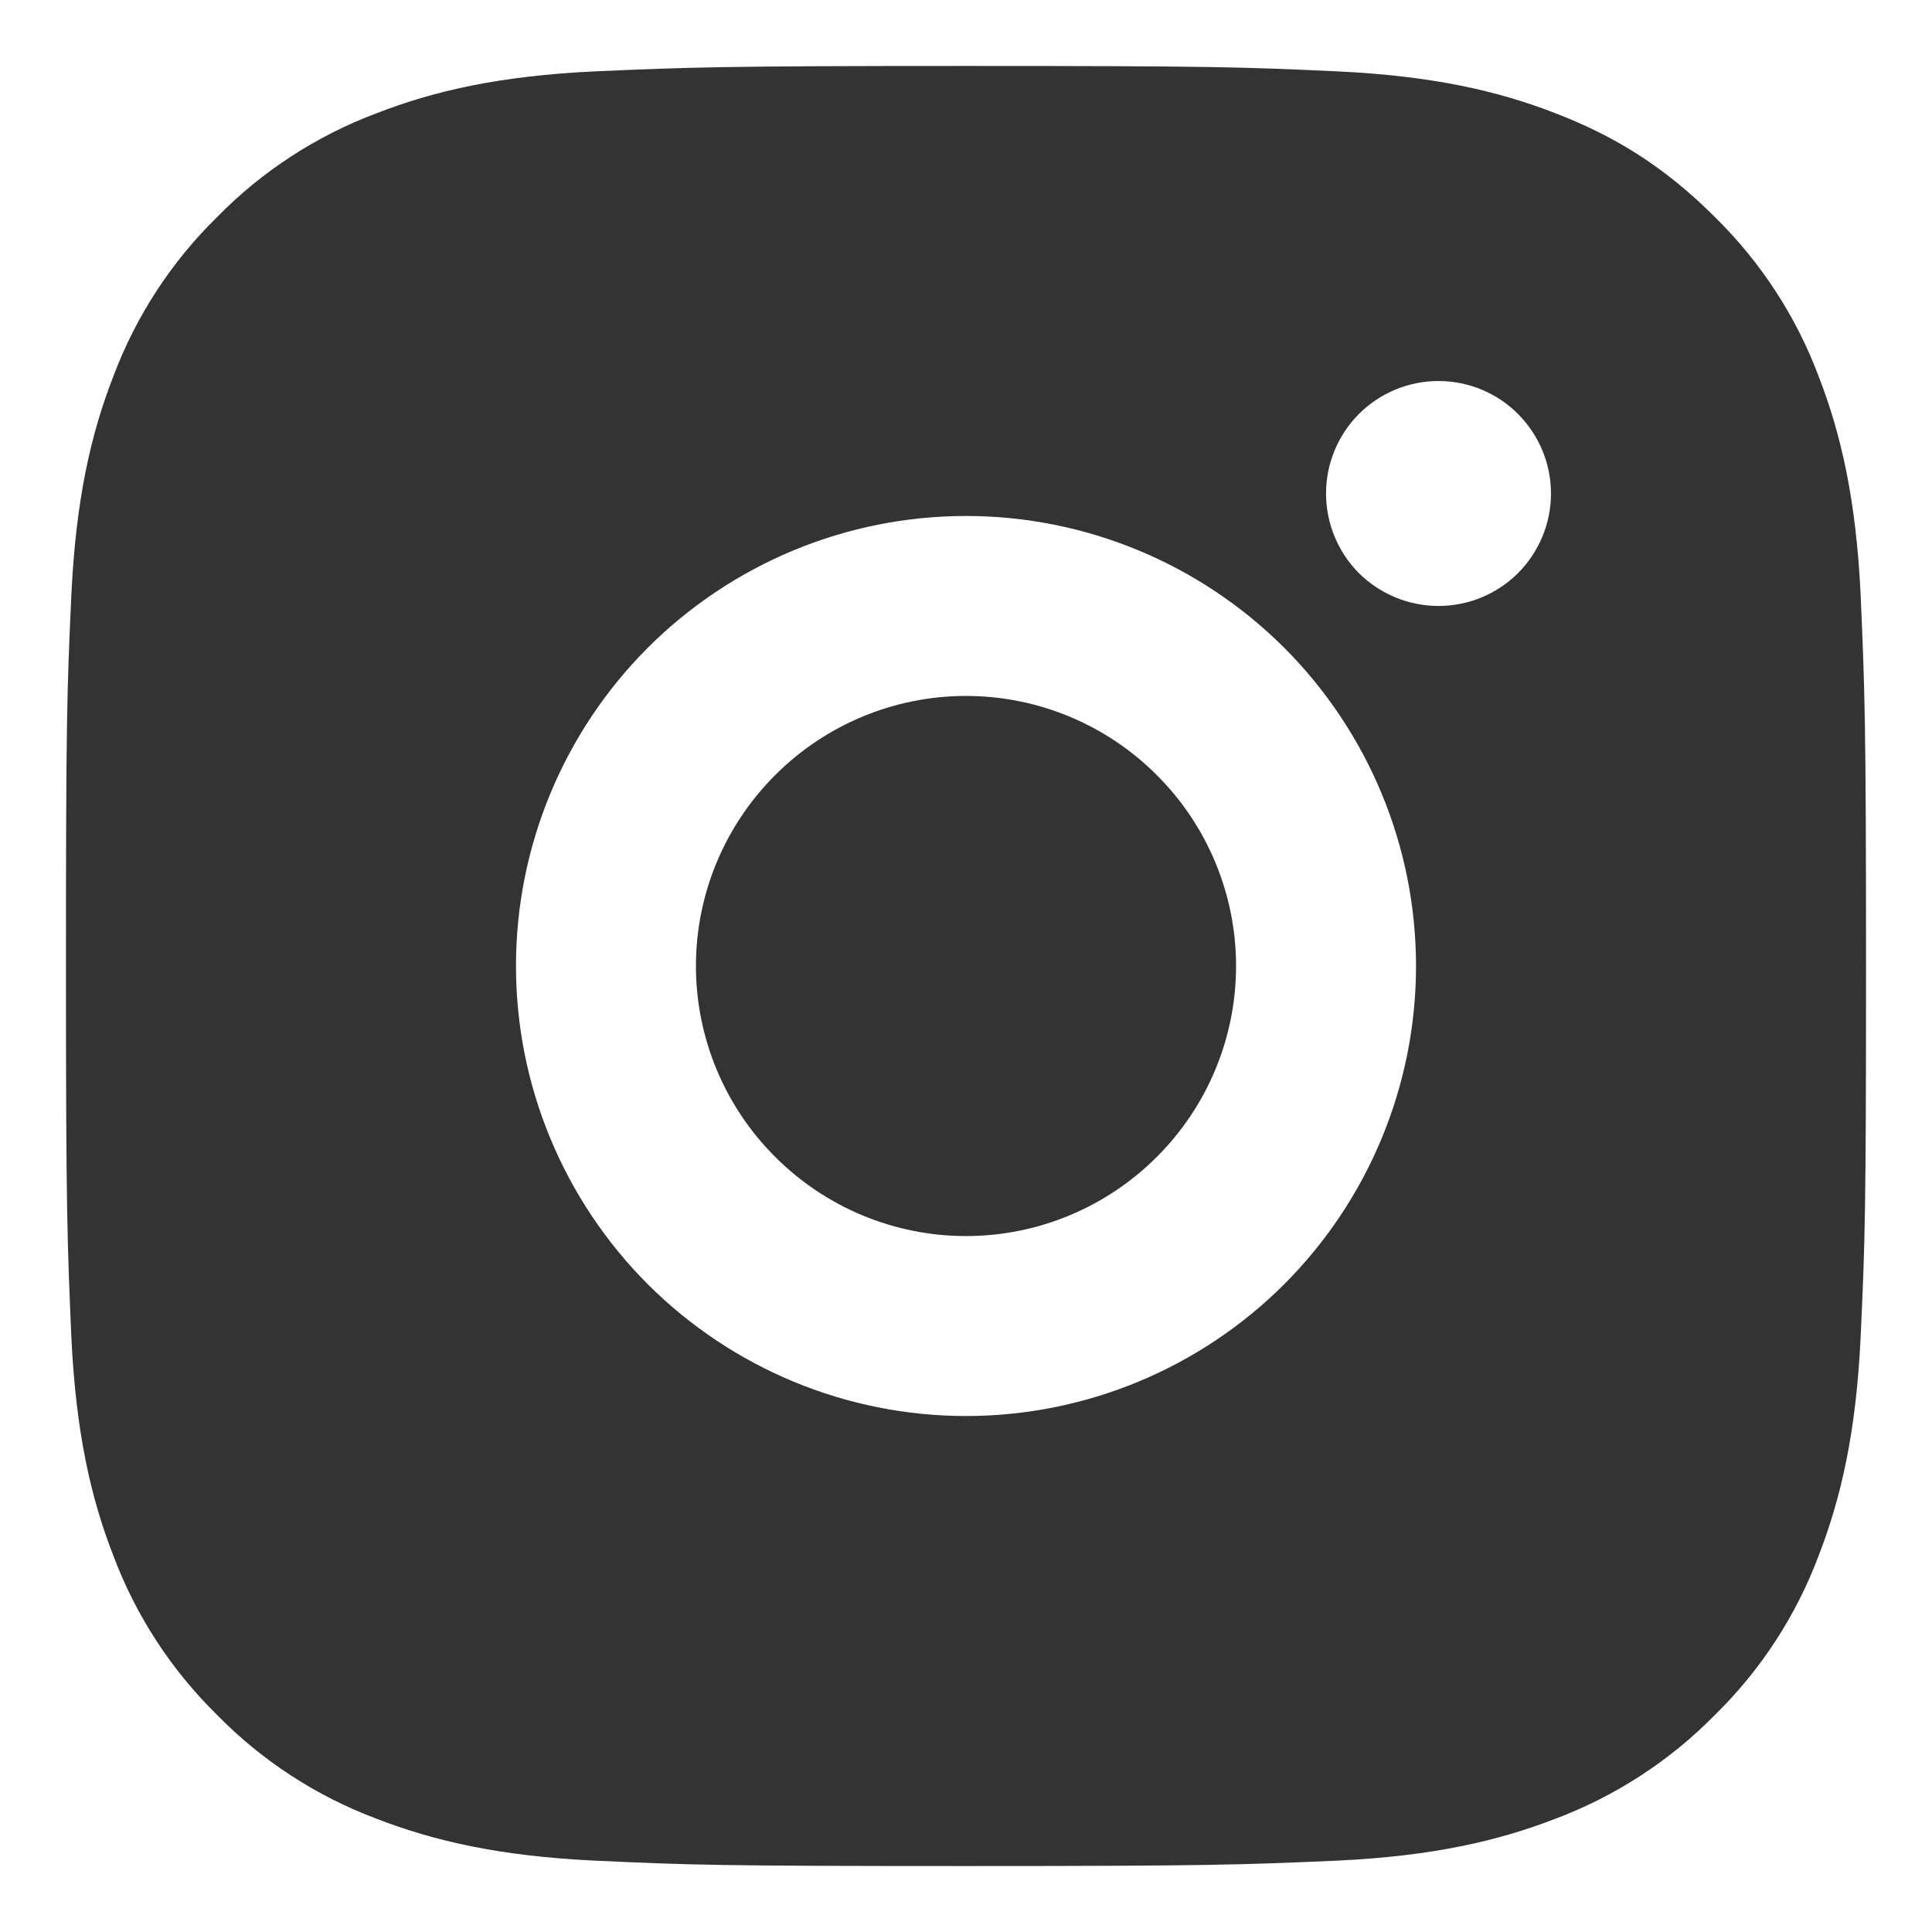
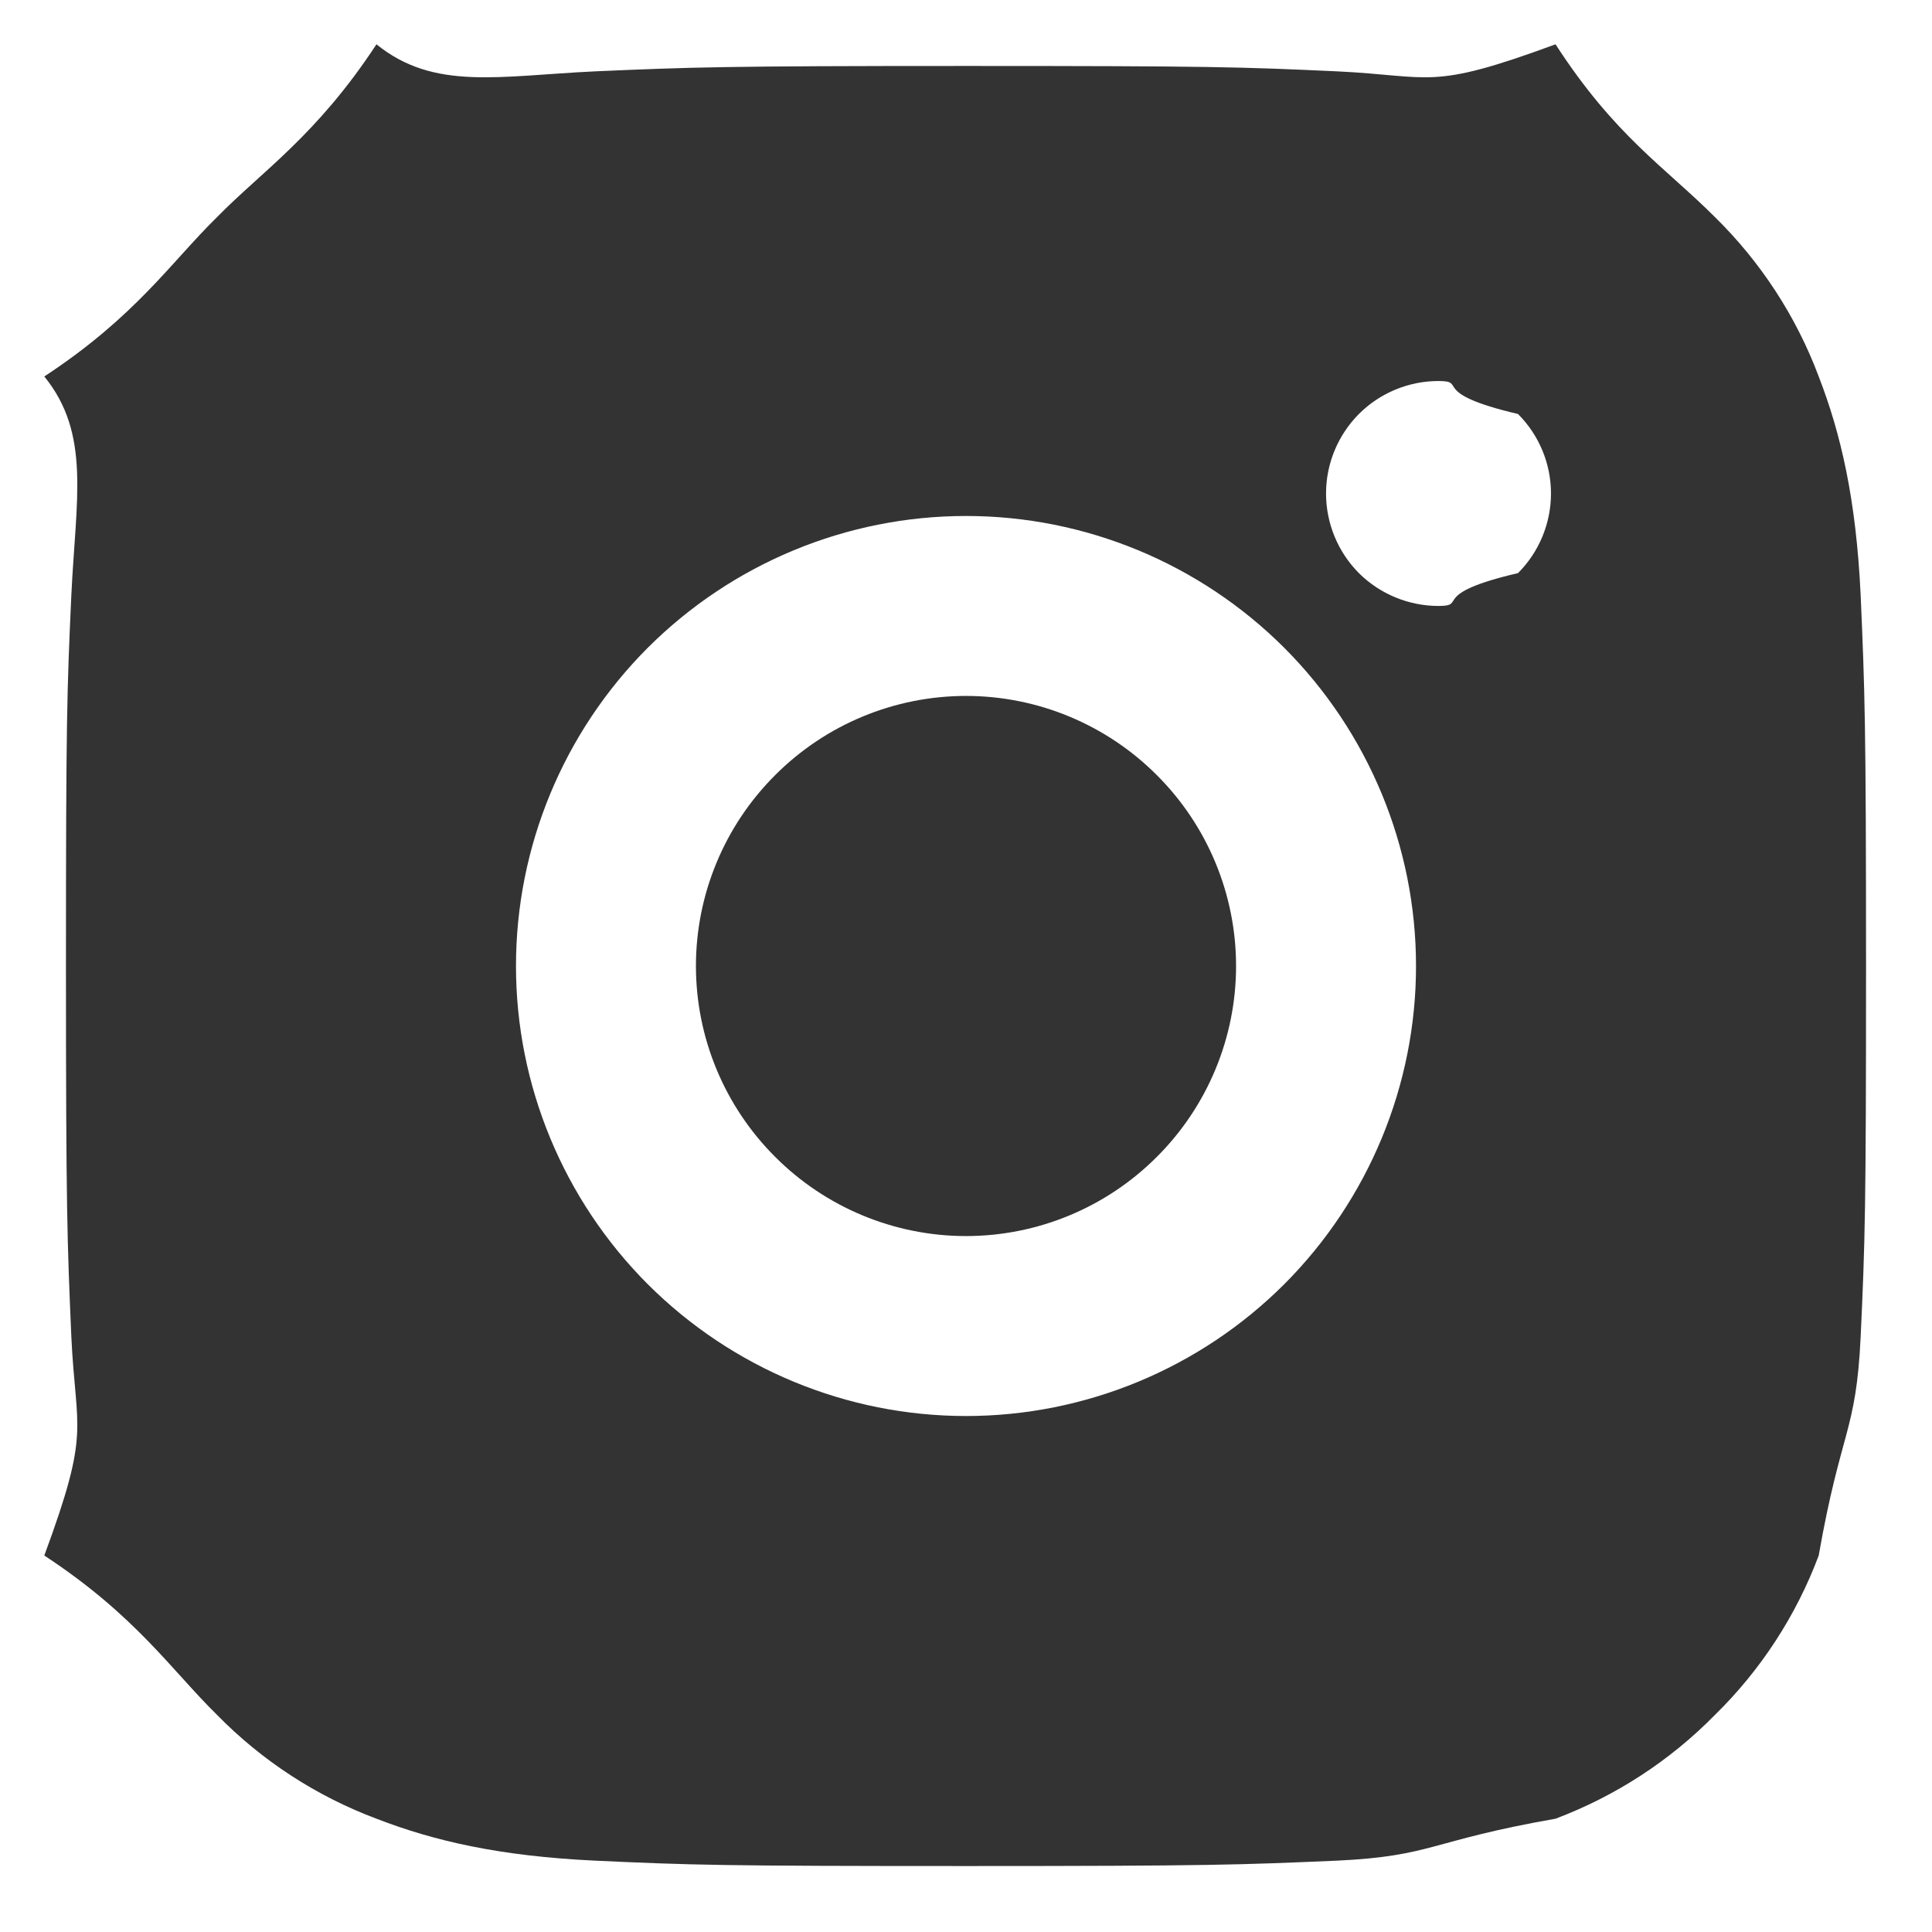
<svg xmlns="http://www.w3.org/2000/svg" width="14" height="14" viewBox="0 0 14 14" fill="none">
-   <path d="M7 0.478C8.772 0.478 8.993 0.485 9.688 0.517C10.383 0.55 10.856 0.659 11.272 0.821C11.702 0.986 12.065 1.211 12.427 1.573C12.759 1.899 13.016 2.293 13.179 2.728C13.34 3.144 13.45 3.617 13.483 4.312C13.513 5.007 13.522 5.228 13.522 7C13.522 8.772 13.515 8.993 13.483 9.688C13.45 10.383 13.34 10.856 13.179 11.272C13.016 11.707 12.759 12.102 12.427 12.427C12.101 12.759 11.707 13.015 11.272 13.179C10.856 13.34 10.383 13.45 9.688 13.483C8.993 13.513 8.772 13.522 7 13.522C5.228 13.522 5.007 13.515 4.312 13.483C3.617 13.45 3.144 13.34 2.728 13.179C2.293 13.016 1.898 12.759 1.573 12.427C1.241 12.101 0.984 11.707 0.821 11.272C0.659 10.856 0.55 10.383 0.517 9.688C0.487 8.993 0.478 8.772 0.478 7C0.478 5.228 0.485 5.007 0.517 4.312C0.55 3.617 0.659 3.144 0.821 2.728C0.984 2.293 1.241 1.898 1.573 1.573C1.898 1.241 2.293 0.984 2.728 0.821C3.144 0.659 3.617 0.55 4.312 0.517C5.007 0.487 5.228 0.478 7 0.478ZM7 3.739C6.135 3.739 5.306 4.083 4.694 4.694C4.083 5.306 3.739 6.135 3.739 7C3.739 7.865 4.083 8.694 4.694 9.306C5.306 9.917 6.135 10.261 7 10.261C7.865 10.261 8.694 9.917 9.306 9.306C9.917 8.694 10.261 7.865 10.261 7C10.261 6.135 9.917 5.306 9.306 4.694C8.694 4.083 7.865 3.739 7 3.739ZM11.239 3.576C11.239 3.36 11.153 3.153 11 3C10.848 2.847 10.64 2.761 10.424 2.761C10.208 2.761 10 2.847 9.847 3C9.695 3.153 9.609 3.36 9.609 3.576C9.609 3.792 9.695 4 9.847 4.153C10 4.305 10.208 4.391 10.424 4.391C10.64 4.391 10.848 4.305 11 4.153C11.153 4 11.239 3.792 11.239 3.576ZM7 5.043C7.519 5.043 8.017 5.25 8.383 5.617C8.75 5.983 8.957 6.481 8.957 7C8.957 7.519 8.75 8.017 8.383 8.383C8.017 8.75 7.519 8.957 7 8.957C6.481 8.957 5.983 8.75 5.617 8.383C5.25 8.017 5.043 7.519 5.043 7C5.043 6.481 5.25 5.983 5.617 5.617C5.983 5.25 6.481 5.043 7 5.043Z" fill="#333333" />
+   <path d="M7 0.478C8.772 0.478 8.993 0.485 9.688 0.517C10.383 0.55 10.356 0.659 11.272 0.321C11.702 0.986 12.065 1.211 12.427 1.573C12.759 1.899 13.016 2.293 13.179 2.728C13.34 3.144 13.45 3.617 13.483 4.312C13.513 5.007 13.522 5.228 13.522 7C13.522 8.772 13.515 8.993 13.483 9.688C13.45 10.383 13.34 10.356 13.179 11.272C13.016 11.707 12.759 12.102 12.427 12.427C12.101 12.759 11.707 13.015 11.272 13.179C10.356 13.34 10.383 13.45 9.688 13.483C8.993 13.513 8.772 13.522 7 13.522C5.228 13.522 5.007 13.515 4.312 13.483C3.617 13.45 3.144 13.34 2.728 13.179C2.293 13.016 1.898 12.759 1.573 12.427C1.241 12.101 0.984 11.707 0.321 11.272C0.659 10.356 0.55 10.383 0.517 9.688C0.487 8.993 0.478 8.772 0.478 7C0.478 5.228 0.485 5.007 0.517 4.312C0.55 3.617 0.659 3.144 0.321 2.728C0.984 2.293 1.241 1.898 1.573 1.573C1.898 1.241 2.293 0.984 2.728 0.321C3.144 0.659 3.617 0.55 4.312 0.517C5.007 0.487 5.228 0.478 7 0.478ZM7 3.739C6.135 3.739 5.306 4.083 4.694 4.694C4.083 5.306 3.739 6.135 3.739 7C3.739 7.865 4.083 8.694 4.694 9.306C5.306 9.917 6.135 10.261 7 10.261C7.865 10.261 8.694 9.917 9.306 9.306C9.917 8.694 10.261 7.865 10.261 7C10.261 6.135 9.917 5.306 9.306 4.694C8.694 4.083 7.865 3.739 7 3.739ZM11.239 3.576C11.239 3.36 11.153 3.153 11 3C10.348 2.847 10.64 2.761 10.424 2.761C10.208 2.761 10 2.847 9.847 3C9.695 3.153 9.609 3.36 9.609 3.576C9.609 3.792 9.695 4 9.847 4.153C10 4.305 10.208 4.391 10.424 4.391C10.64 4.391 10.348 4.305 11 4.153C11.153 4 11.239 3.792 11.239 3.576ZM7 5.043C7.519 5.043 8.017 5.25 8.383 5.617C8.75 5.983 8.957 6.481 8.957 7C8.957 7.519 8.75 8.017 8.383 8.383C8.017 8.75 7.519 8.957 7 8.957C6.481 8.957 5.983 8.75 5.617 8.383C5.25 8.017 5.043 7.519 5.043 7C5.043 6.481 5.25 5.983 5.617 5.617C5.983 5.25 6.481 5.043 7 5.043Z" fill="#333333" />
</svg>
